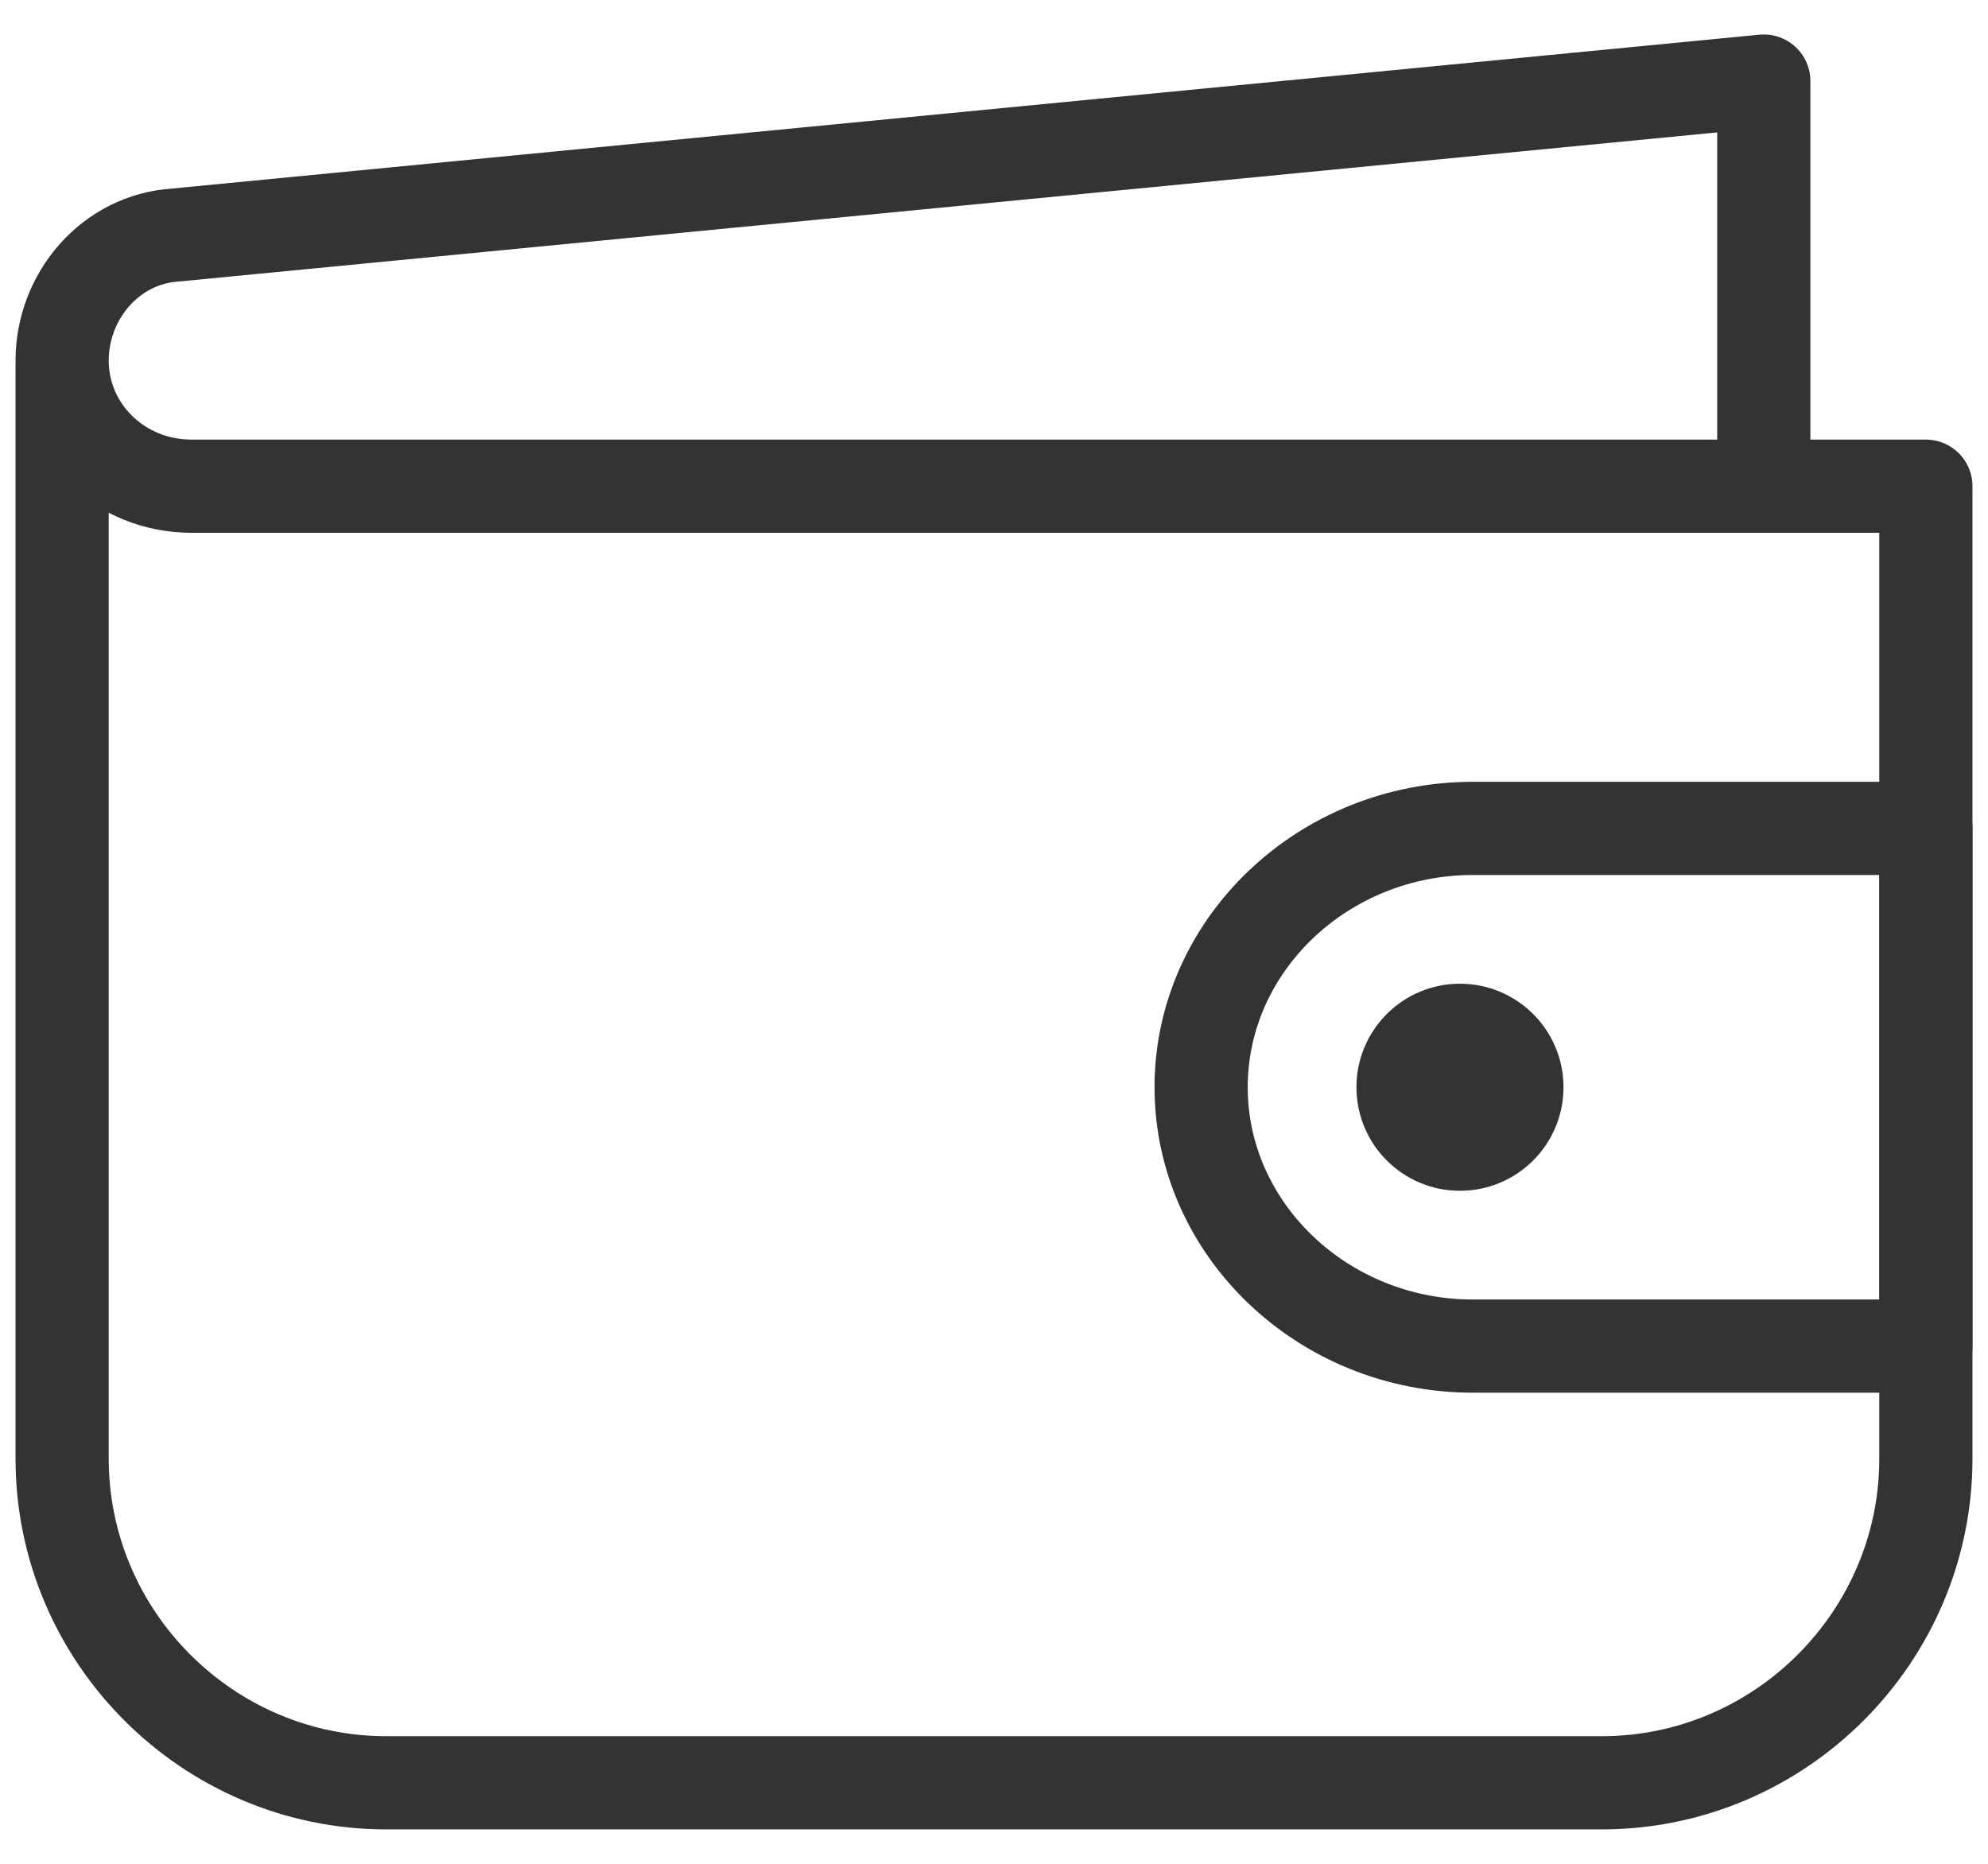
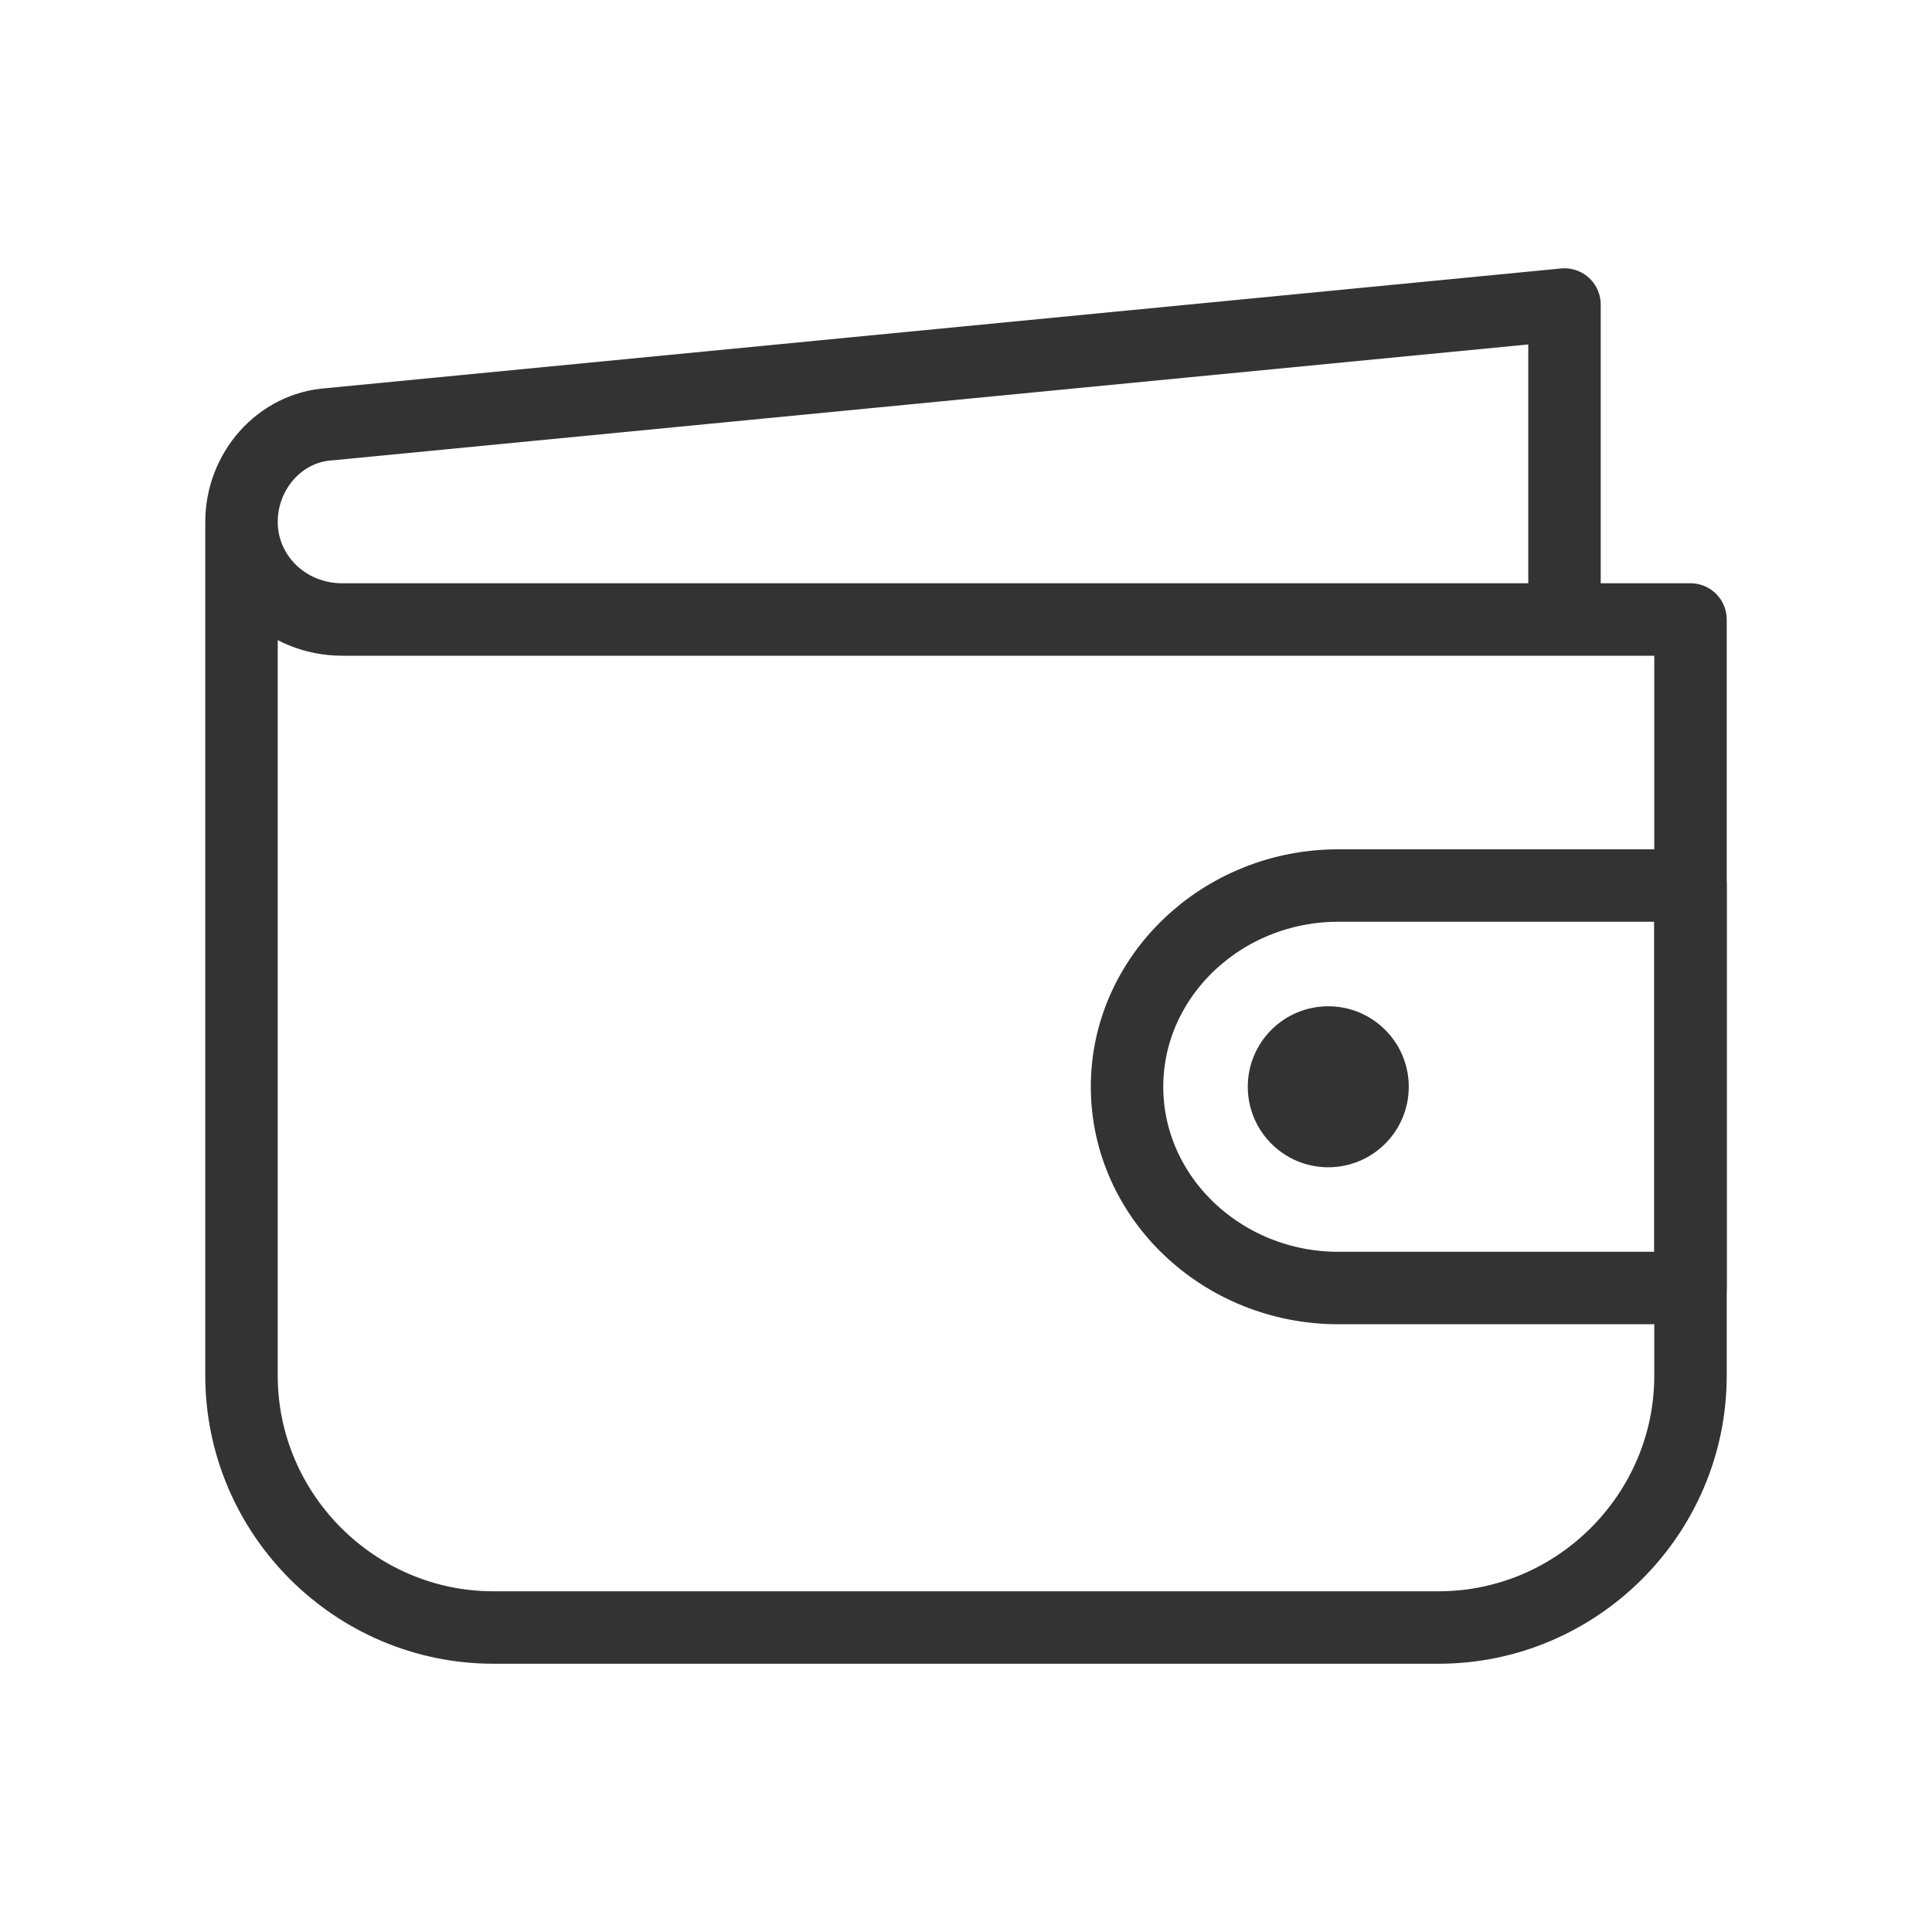
- <svg xmlns="http://www.w3.org/2000/svg" width="32" height="30" viewBox="0 0 32 30" fill="none">
-   <path d="M1 5.87V23.479C1 26.348 3.348 28.696 6.217 28.696H25.783C28.652 28.696 31 26.348 31 23.479V7.826H3.087C1.913 7.826 1 6.913 1 5.805C1 4.761 1.783 3.848 2.826 3.783L28.391 1.305V7.826" stroke="#333333" stroke-width="1.5" stroke-miterlimit="10" stroke-linecap="round" stroke-linejoin="round" />
-   <path d="M23.709 13.334H31V21.667H23.709C21.302 21.667 19.334 19.792 19.334 17.5C19.334 15.209 21.302 13.334 23.709 13.334Z" stroke="#333333" stroke-width="1.5" stroke-miterlimit="10" stroke-linecap="round" stroke-linejoin="round" />
-   <path d="M23.5 19.167C24.421 19.167 25.167 18.421 25.167 17.5C25.167 16.58 24.421 15.834 23.5 15.834C22.58 15.834 21.834 16.58 21.834 17.5C21.834 18.421 22.58 19.167 23.5 19.167Z" fill="#333333" />
+ <svg xmlns="http://www.w3.org/2000/svg" width="40" height="40" viewBox="0 0 40 40" fill="none">
+   <path d="M5 10.87V28.479C5 31.348 7.348 33.696 10.217 33.696H29.783C32.652 33.696 35 31.348 35 28.479V12.826H7.087C5.913 12.826 5 11.913 5 10.805C5 9.761 5.783 8.848 6.826 8.783L32.391 6.305V12.826" stroke="#333333" stroke-width="1.5" stroke-miterlimit="10" stroke-linecap="round" stroke-linejoin="round" />
+   <path d="M27.709 18.334H35V26.667H27.709C25.302 26.667 23.334 24.792 23.334 22.5C23.334 20.209 25.302 18.334 27.709 18.334Z" stroke="#333333" stroke-width="1.5" stroke-miterlimit="10" stroke-linecap="round" stroke-linejoin="round" />
+   <path d="M27.5 24.167C28.421 24.167 29.167 23.421 29.167 22.5C29.167 21.58 28.421 20.834 27.5 20.834C26.58 20.834 25.834 21.58 25.834 22.5C25.834 23.421 26.58 24.167 27.5 24.167Z" fill="#333333" />
</svg>
